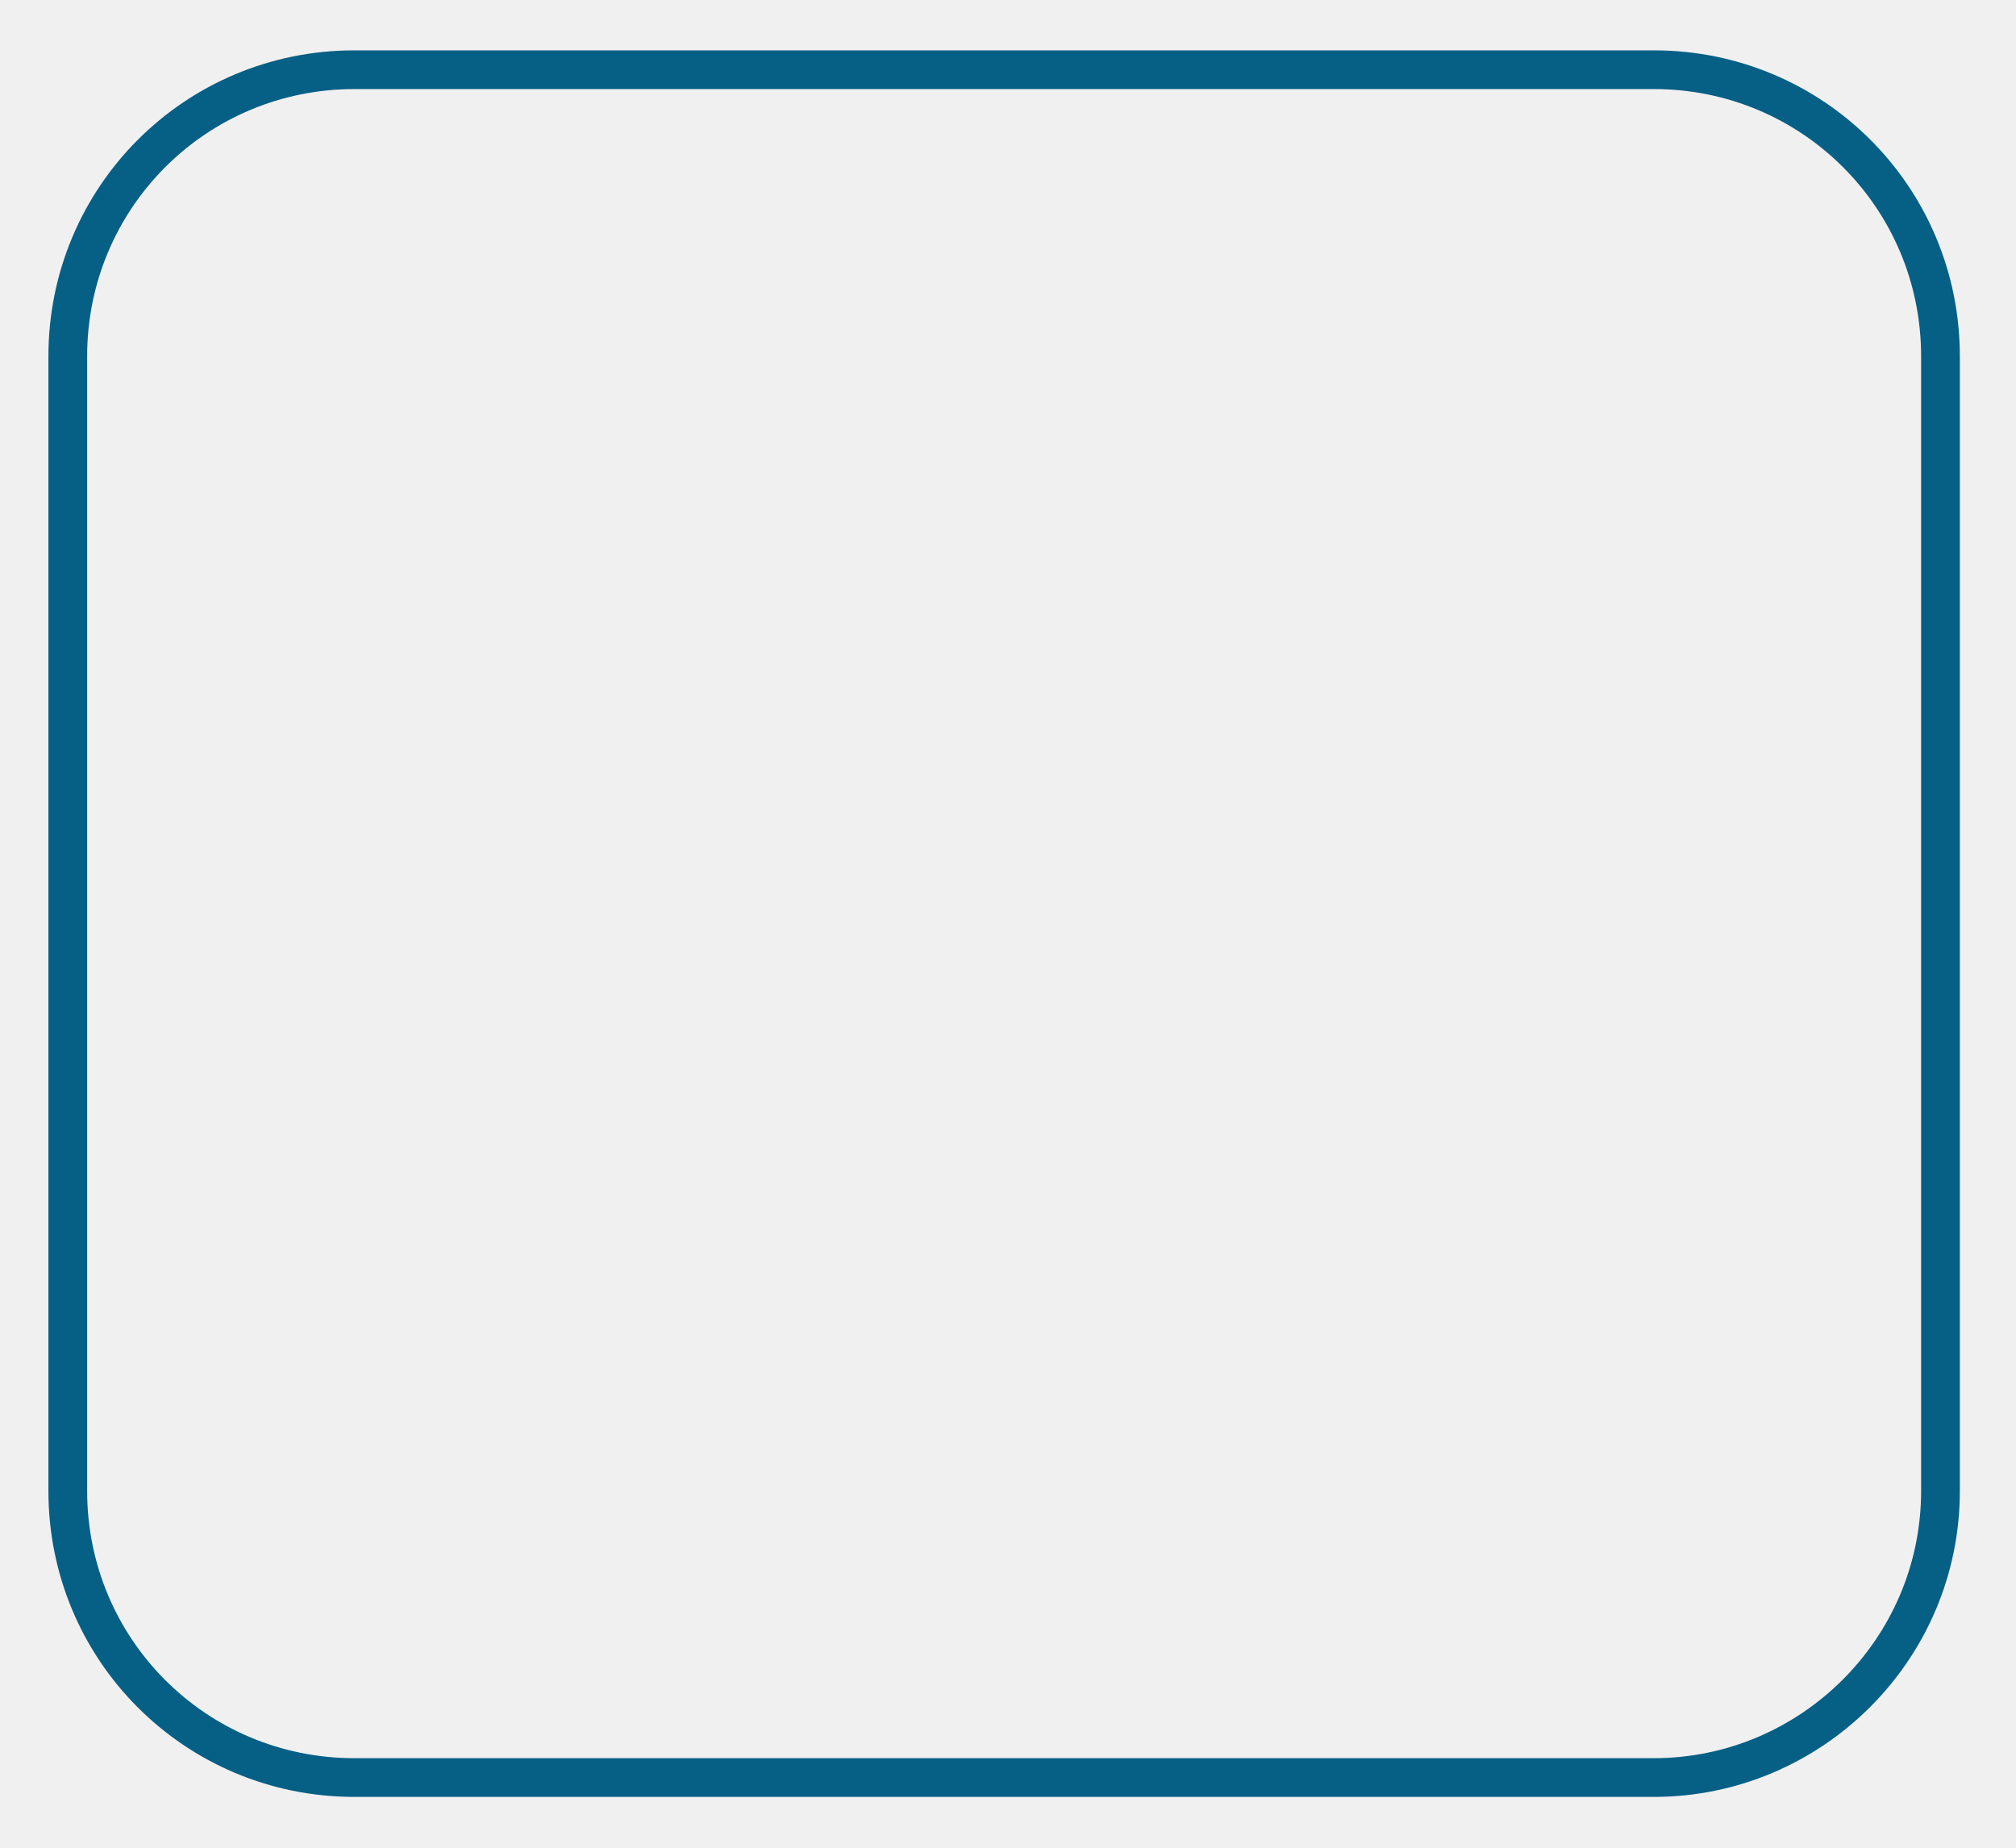
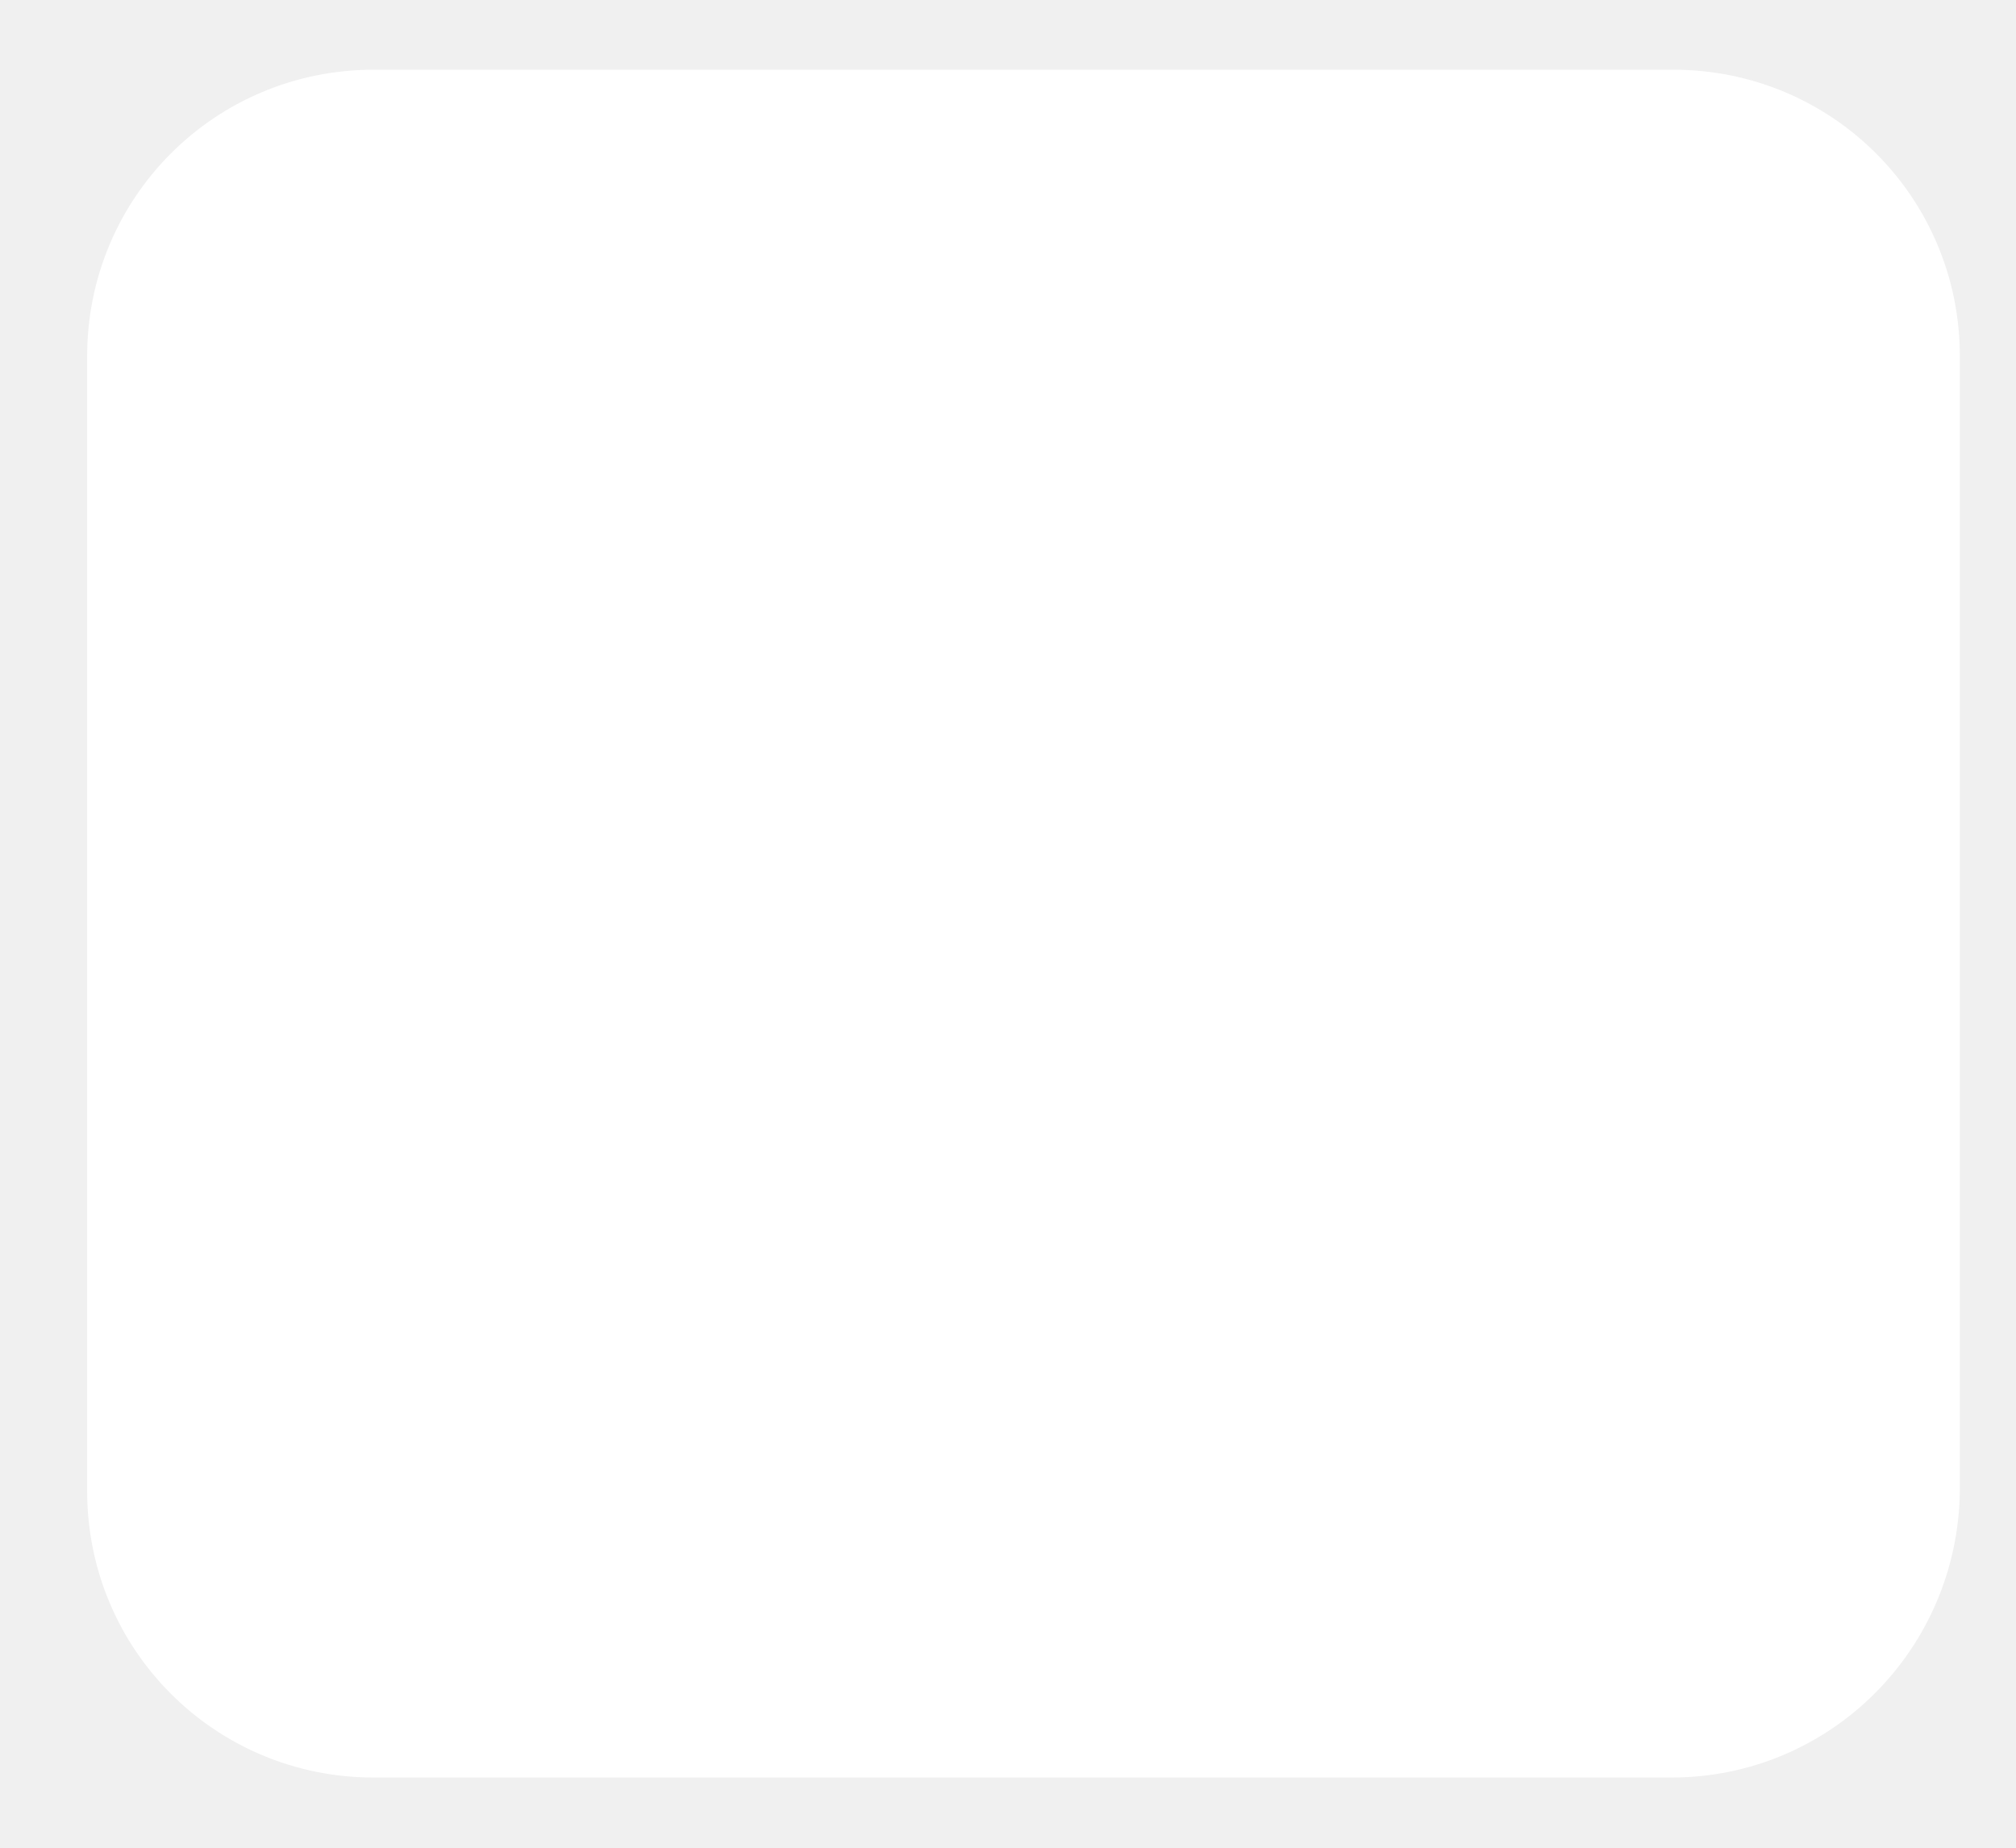
<svg xmlns="http://www.w3.org/2000/svg" version="1.1" id="Capa_1" x="0px" y="0px" viewBox="0 0 104.1 95.4" style="enable-background:new 0 0 104.1 95.4;" xml:space="preserve">
  <style type="text/css">
- 	.st0{fill:#065F85;}
- 	.st1{fill:#4C4D4F;}
- 	.st2{fill:none;stroke:#065F85;stroke-width:2;stroke-miterlimit:10;}
- 	.st3{fill:none;}
- 	.st4{fill:#FFFFFF;}
- 	.st5{fill:#145F85;}
+ 	.st0{fill:#FFFFFF;}
</style>
-   <path class="st2" d="M85.4,91.8H18.3c-8.2,0-14.8-6.6-14.8-14.8V18.4c0-8.2,6.6-14.8,14.8-14.8h67.1c8.2,0,14.8,6.6,14.8,14.8V77  C100.2,85.2,93.5,91.8,85.4,91.8z" />
+   <path class="st0" d="M86.3,91.8h-67c-8.2,0-14.8-6.6-14.8-14.8V18.4c0-8.2,6.6-14.8,14.8-14.8h67.1c8.2,0,14.8,6.6,14.8,14.8V77  C101.1,85.2,94.5,91.8,86.3,91.8z" />
</svg>
